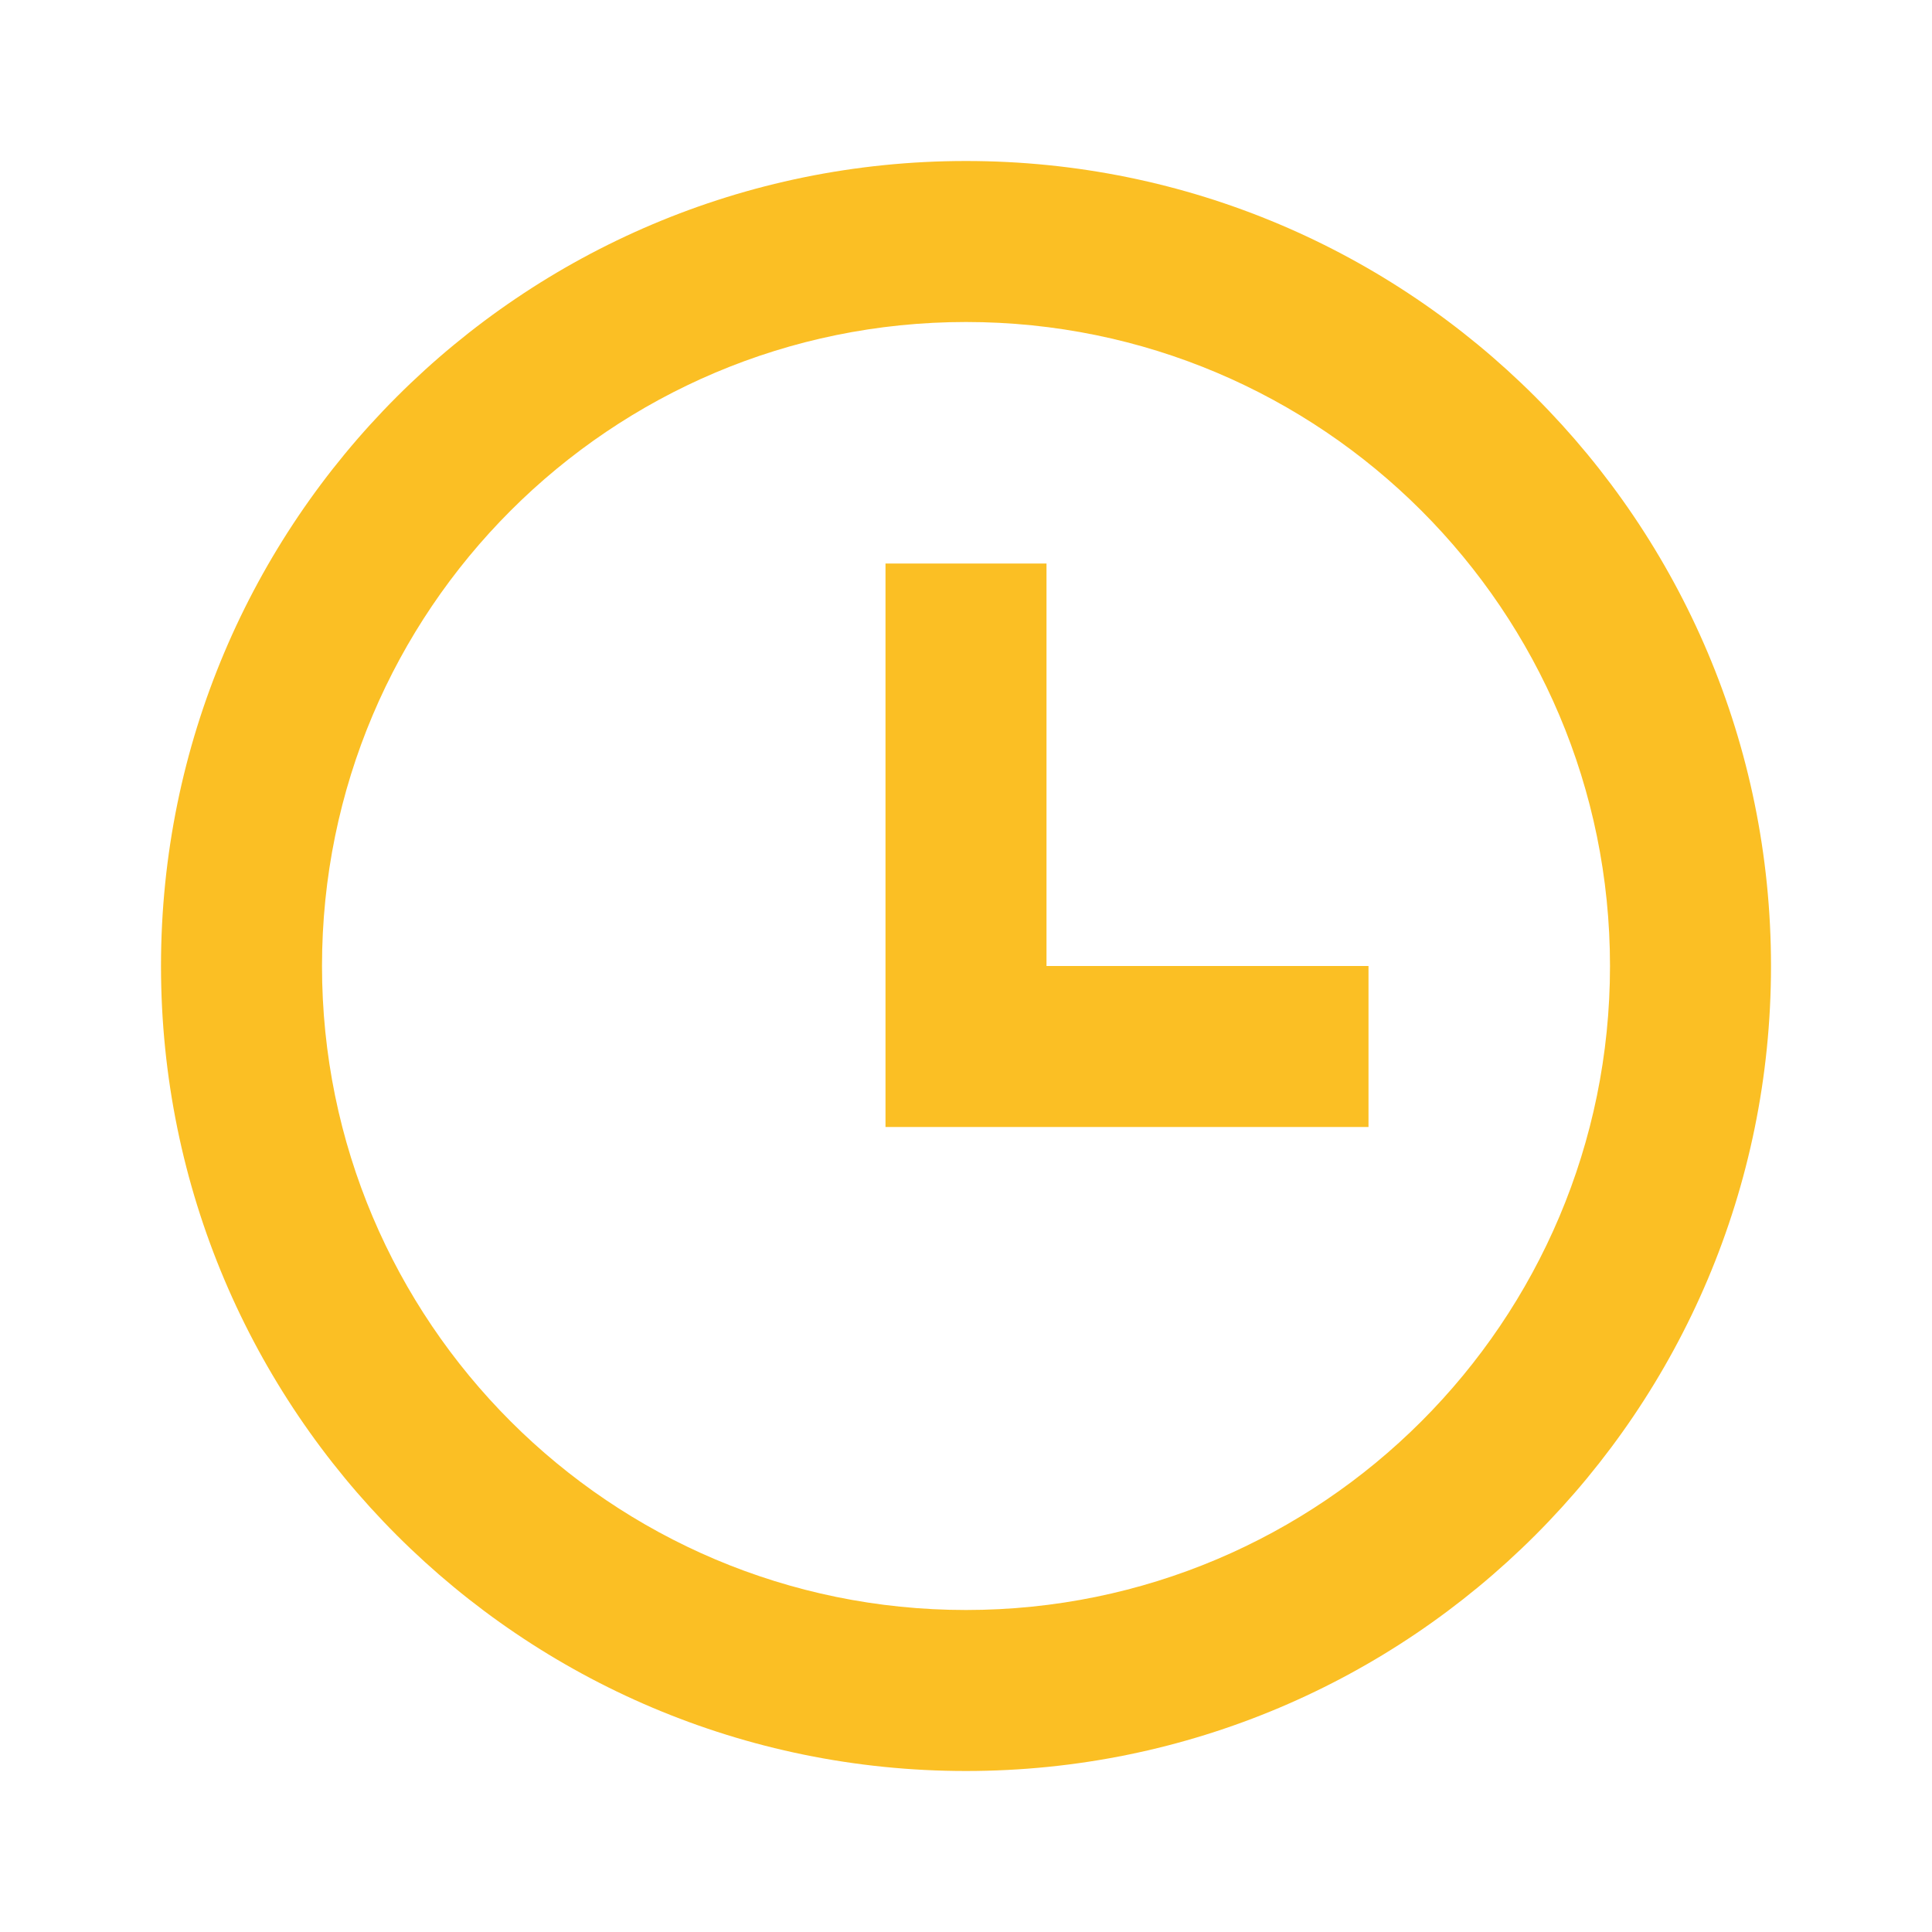
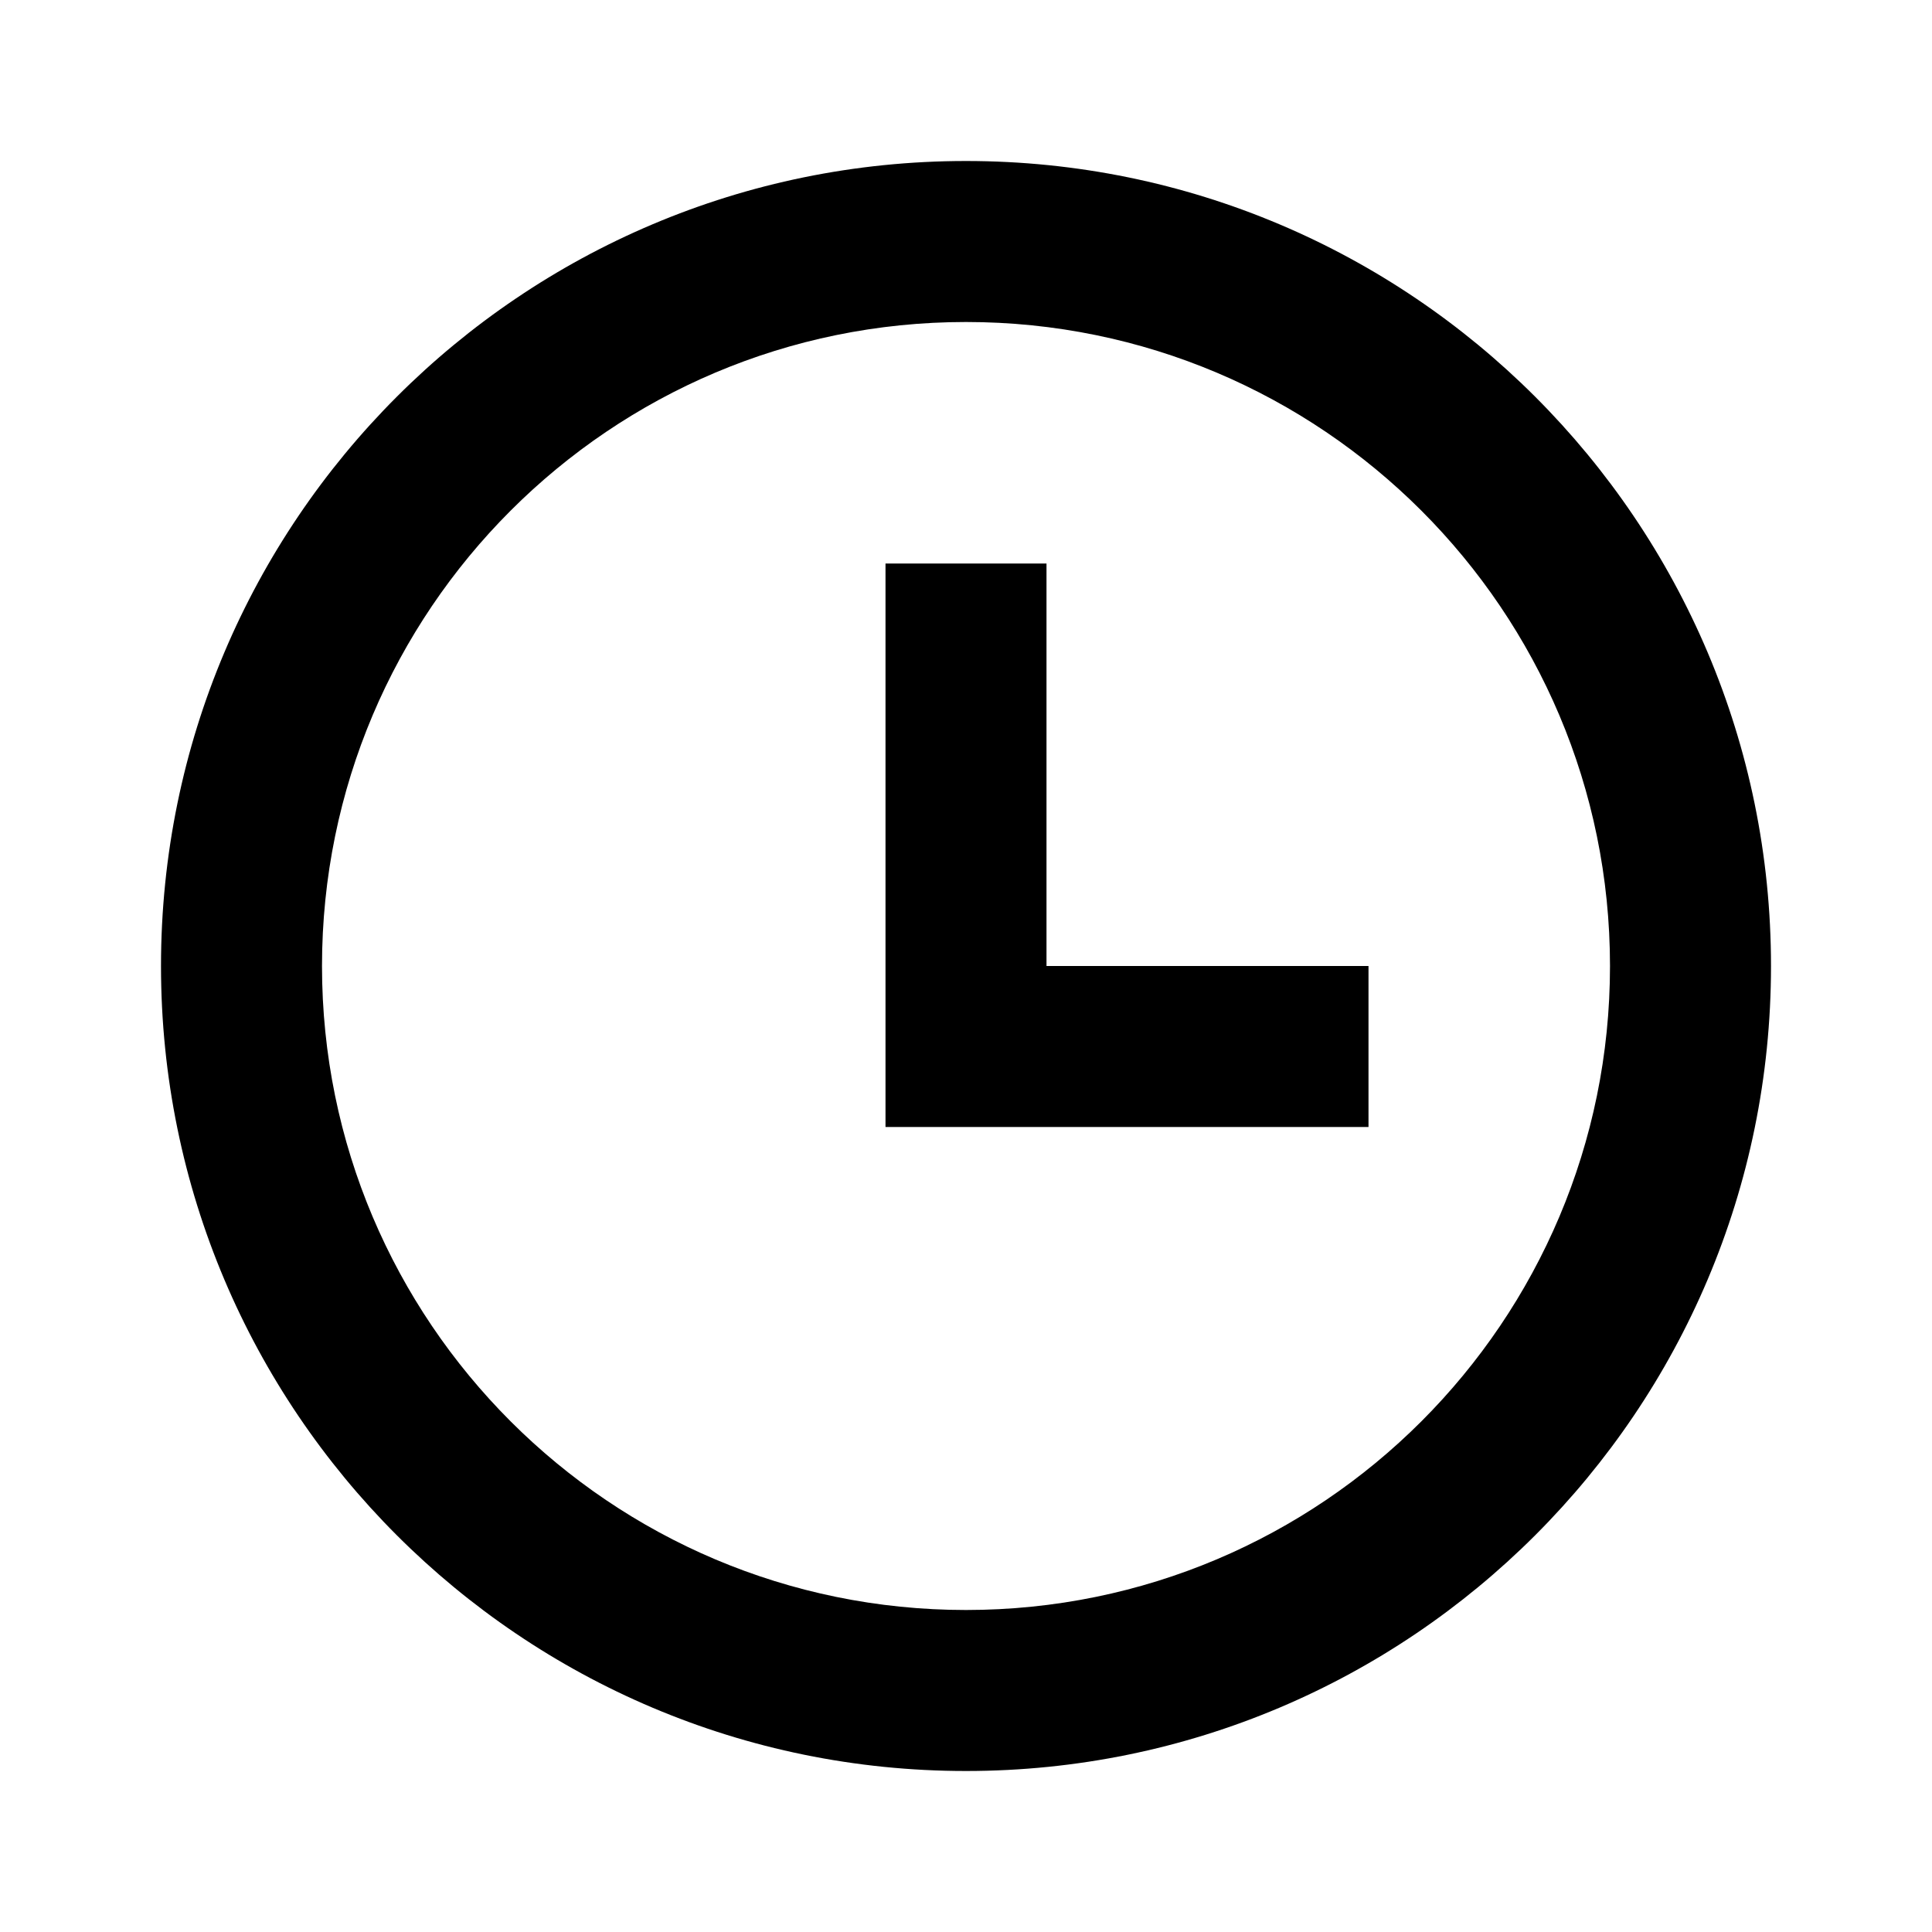
<svg xmlns="http://www.w3.org/2000/svg" preserveAspectRatio="none" overflow="visible" style="display: block;" width="24" height="24" viewBox="0 0 24 24" fill="none">
  <g id="time-line">
-     <path id="Vector" d="M12 22C6.477 22 2 17.523 2 12C2 6.477 6.477 2 12 2C17.523 2 22 6.477 22 12C22 17.523 17.523 22 12 22ZM12 20C16.418 20 20 16.418 20 12C20 7.582 16.418 4 12 4C7.582 4 4 7.582 4 12C4 16.418 7.582 20 12 20ZM13 12H17V14H11V7H13V12Z" fill="#FBBF24" />
+     <path id="Vector" d="M12 22C6.477 22 2 17.523 2 12C2 6.477 6.477 2 12 2C17.523 2 22 6.477 22 12C22 17.523 17.523 22 12 22ZM12 20C16.418 20 20 16.418 20 12C20 7.582 16.418 4 12 4C7.582 4 4 7.582 4 12C4 16.418 7.582 20 12 20ZM13 12H17V14H11V7H13V12Z" fill="black" />
  </g>
</svg>
